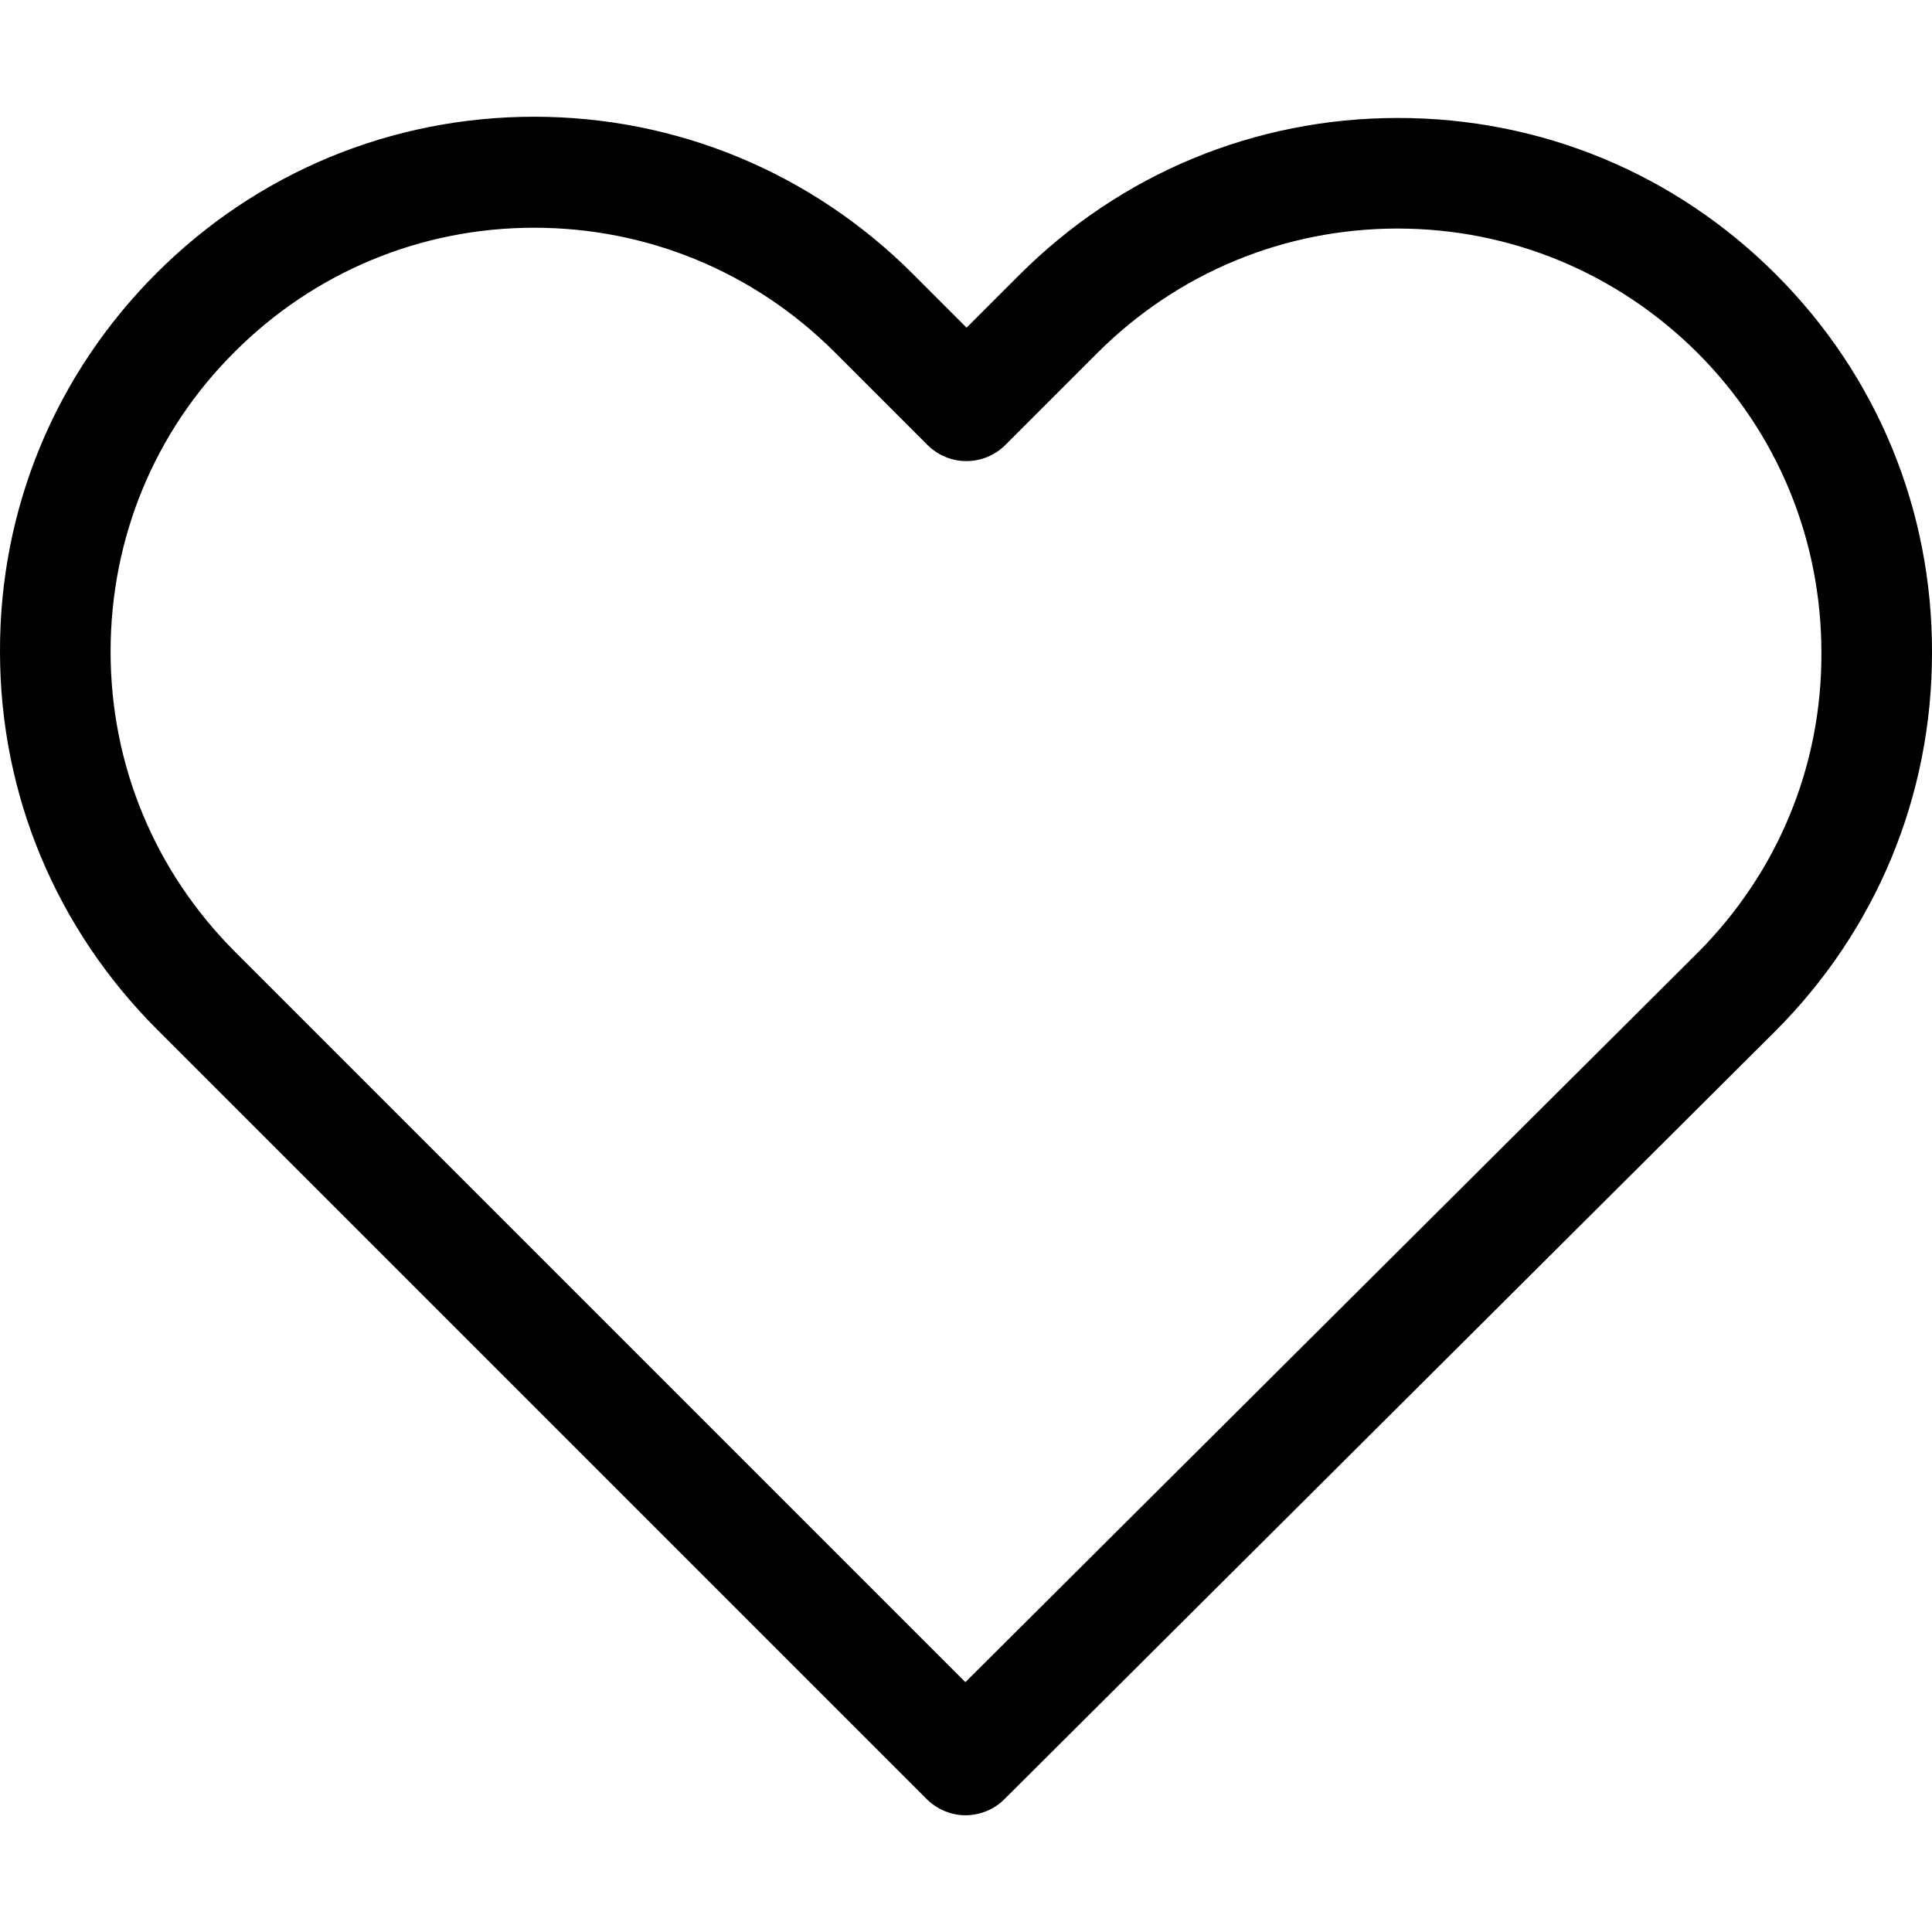
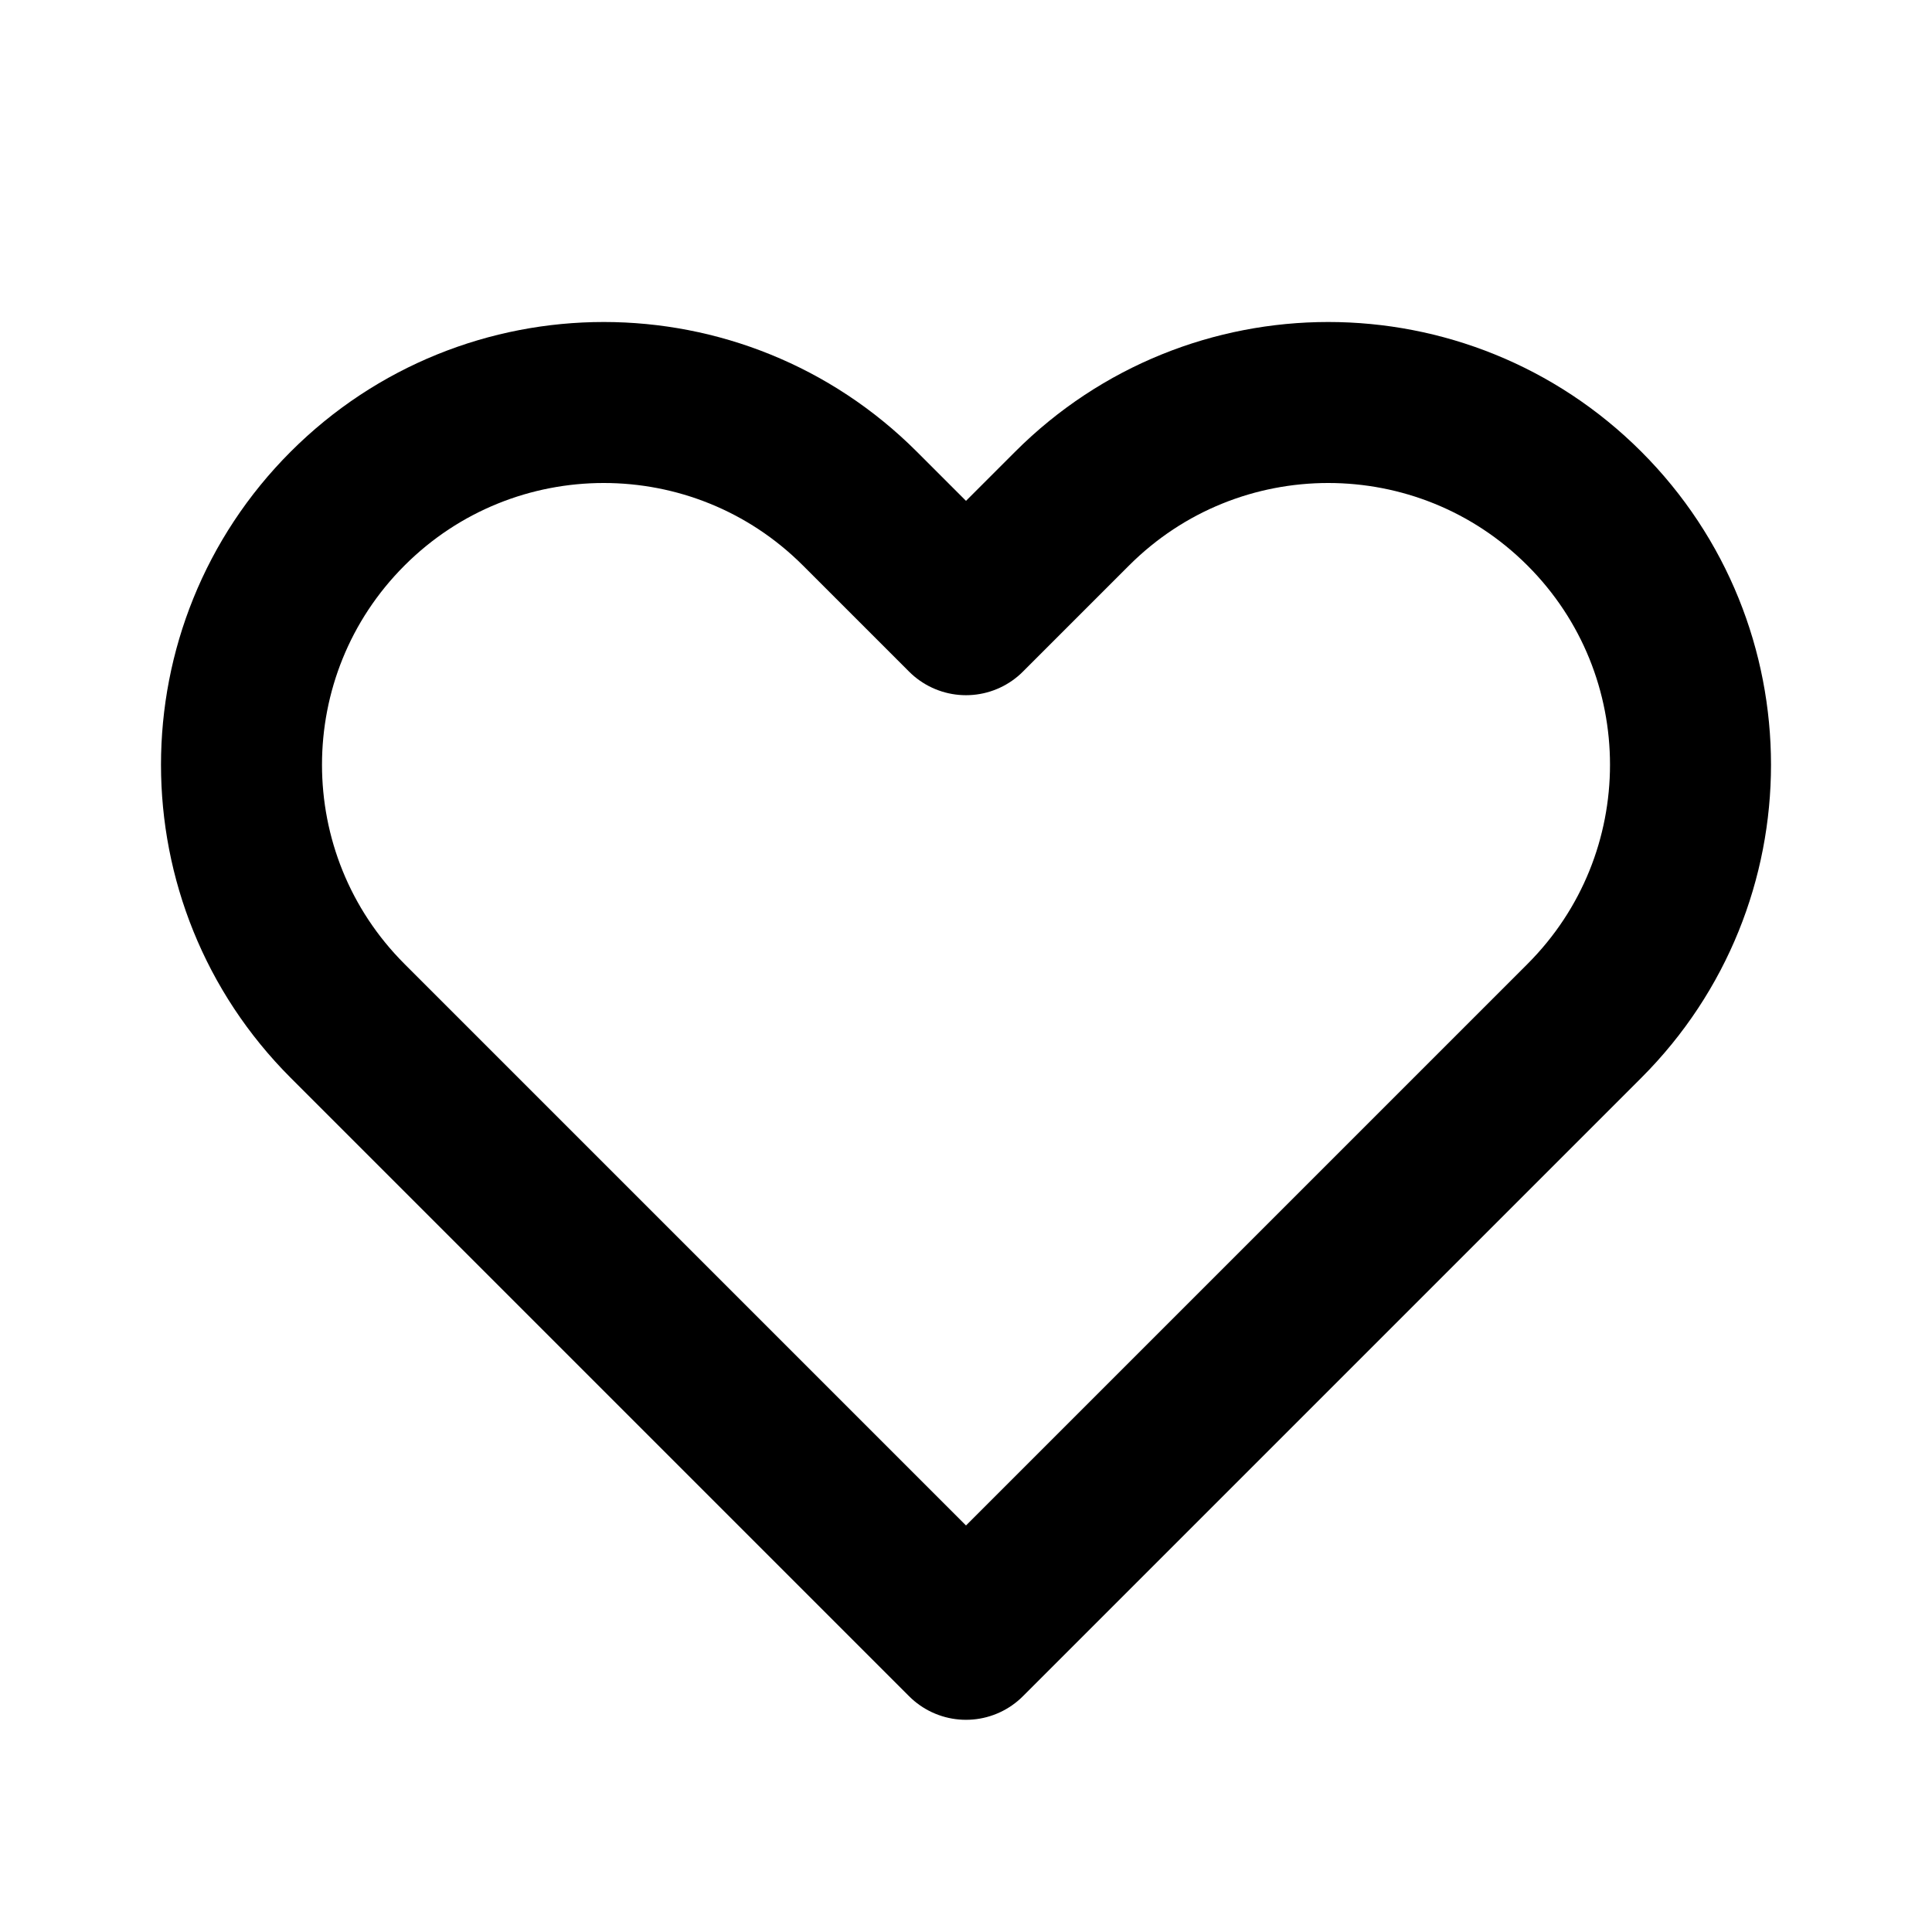
- <svg xmlns="http://www.w3.org/2000/svg" width="25px" height="25px" version="1.1" id="Capa_1" x="0px" y="0px" viewBox="0 0 471.701 471.701" style="enable-background:new 0 0 471.701 471.701;" xml:space="preserve">
-   <g>
-     <path d="M433.601,67.001c-24.7-24.7-57.4-38.2-92.3-38.2s-67.7,13.6-92.4,38.3l-12.9,12.9l-13.1-13.1   c-24.7-24.7-57.6-38.4-92.5-38.4c-34.8,0-67.6,13.6-92.2,38.2c-24.7,24.7-38.3,57.5-38.2,92.4c0,34.9,13.7,67.6,38.4,92.3   l187.8,187.8c2.6,2.6,6.1,4,9.5,4c3.4,0,6.9-1.3,9.5-3.9l188.2-187.5c24.7-24.7,38.3-57.5,38.3-92.4   C471.801,124.501,458.301,91.701,433.601,67.001z M414.401,232.701l-178.7,178l-178.3-178.3c-19.6-19.6-30.4-45.6-30.4-73.3   s10.7-53.7,30.3-73.2c19.5-19.5,45.5-30.3,73.1-30.3c27.7,0,53.8,10.8,73.4,30.4l22.6,22.6c5.3,5.3,13.8,5.3,19.1,0l22.4-22.4   c19.6-19.6,45.7-30.4,73.3-30.4c27.6,0,53.6,10.8,73.2,30.3c19.6,19.6,30.3,45.6,30.3,73.3   C444.801,187.101,434.001,213.101,414.401,232.701z" />
-   </g>
-   <g>
- </g>
-   <g>
- </g>
-   <g>
- </g>
-   <g>
- </g>
-   <g>
- </g>
-   <g>
- </g>
-   <g>
- </g>
-   <g>
- </g>
-   <g>
- </g>
-   <g>
- </g>
-   <g>
- </g>
-   <g>
- </g>
-   <g>
- </g>
-   <g>
- </g>
-   <g>
- </g>
+ <svg xmlns="http://www.w3.org/2000/svg" width="24px" height="24px" fill="none" viewBox="0 0 24 24" stroke="currentColor" stroke-width="2">
+   <path stroke-linecap="round" stroke-linejoin="round" d="M4.318 6.318a4.5 4.5 0 000 6.364L12 20.364l7.682-7.682a4.5 4.5 0 00-6.364-6.364L12 7.636l-1.318-1.318a4.5 4.5 0 00-6.364 0z" />
</svg>
